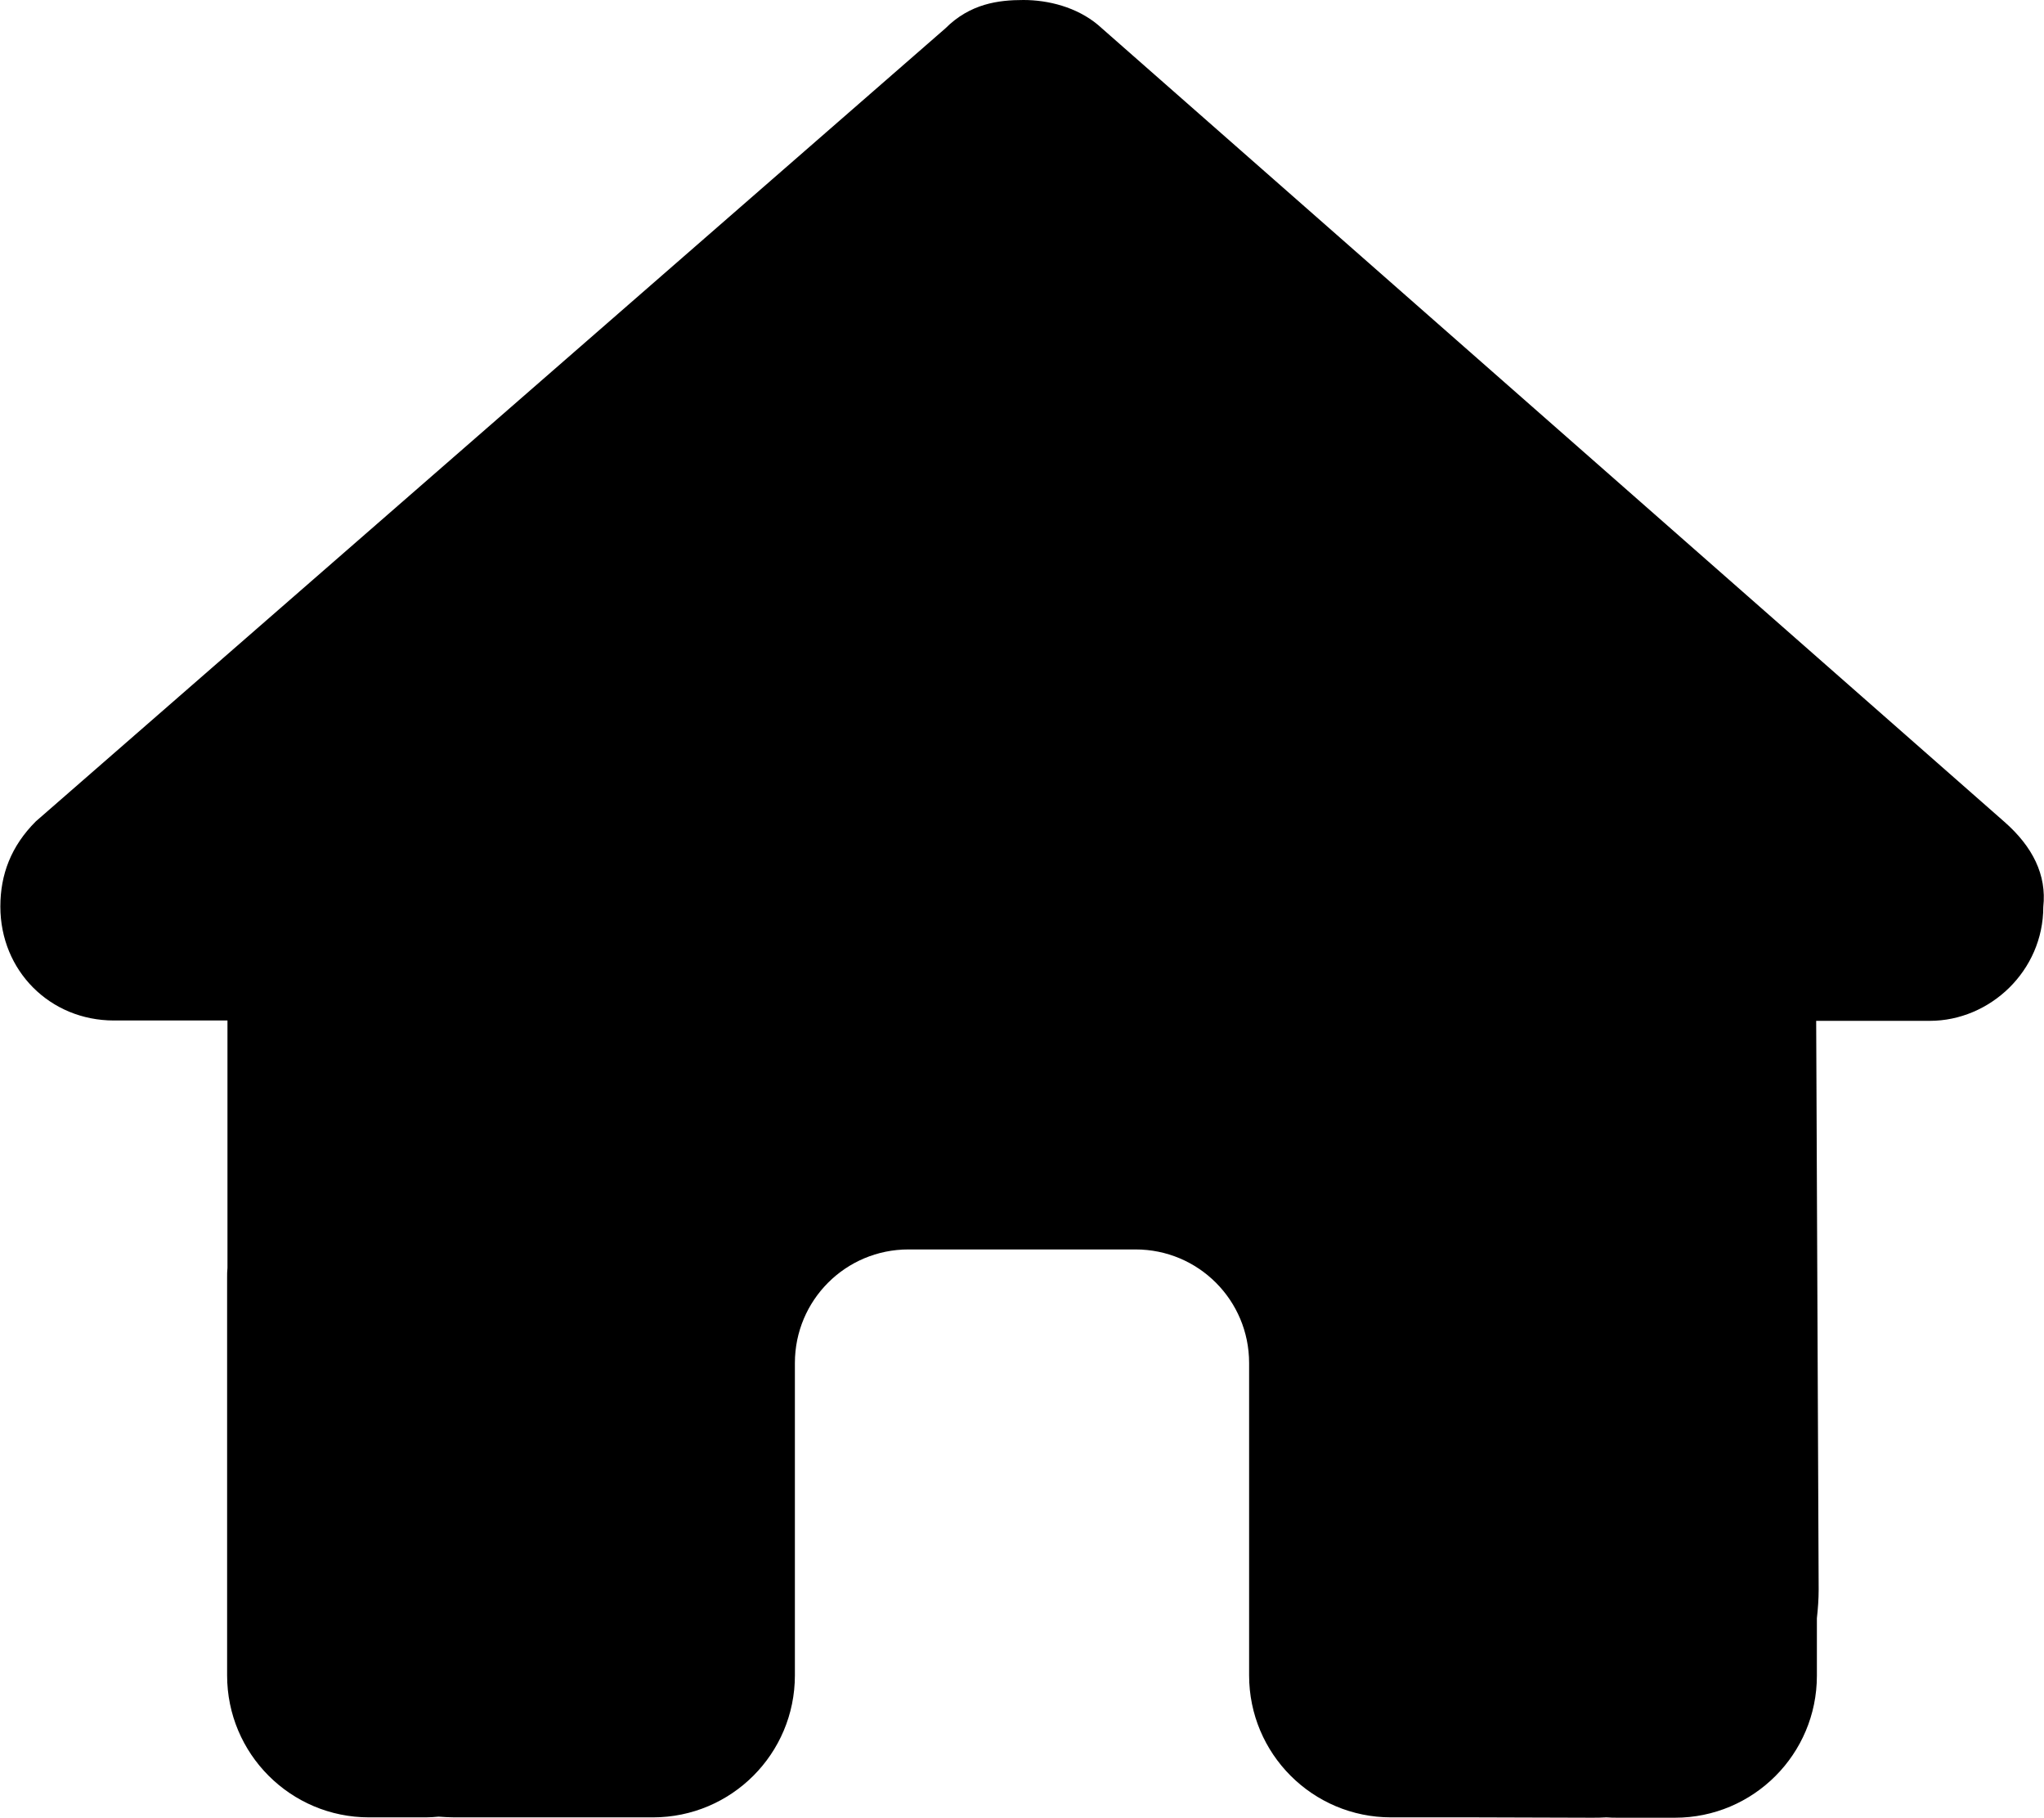
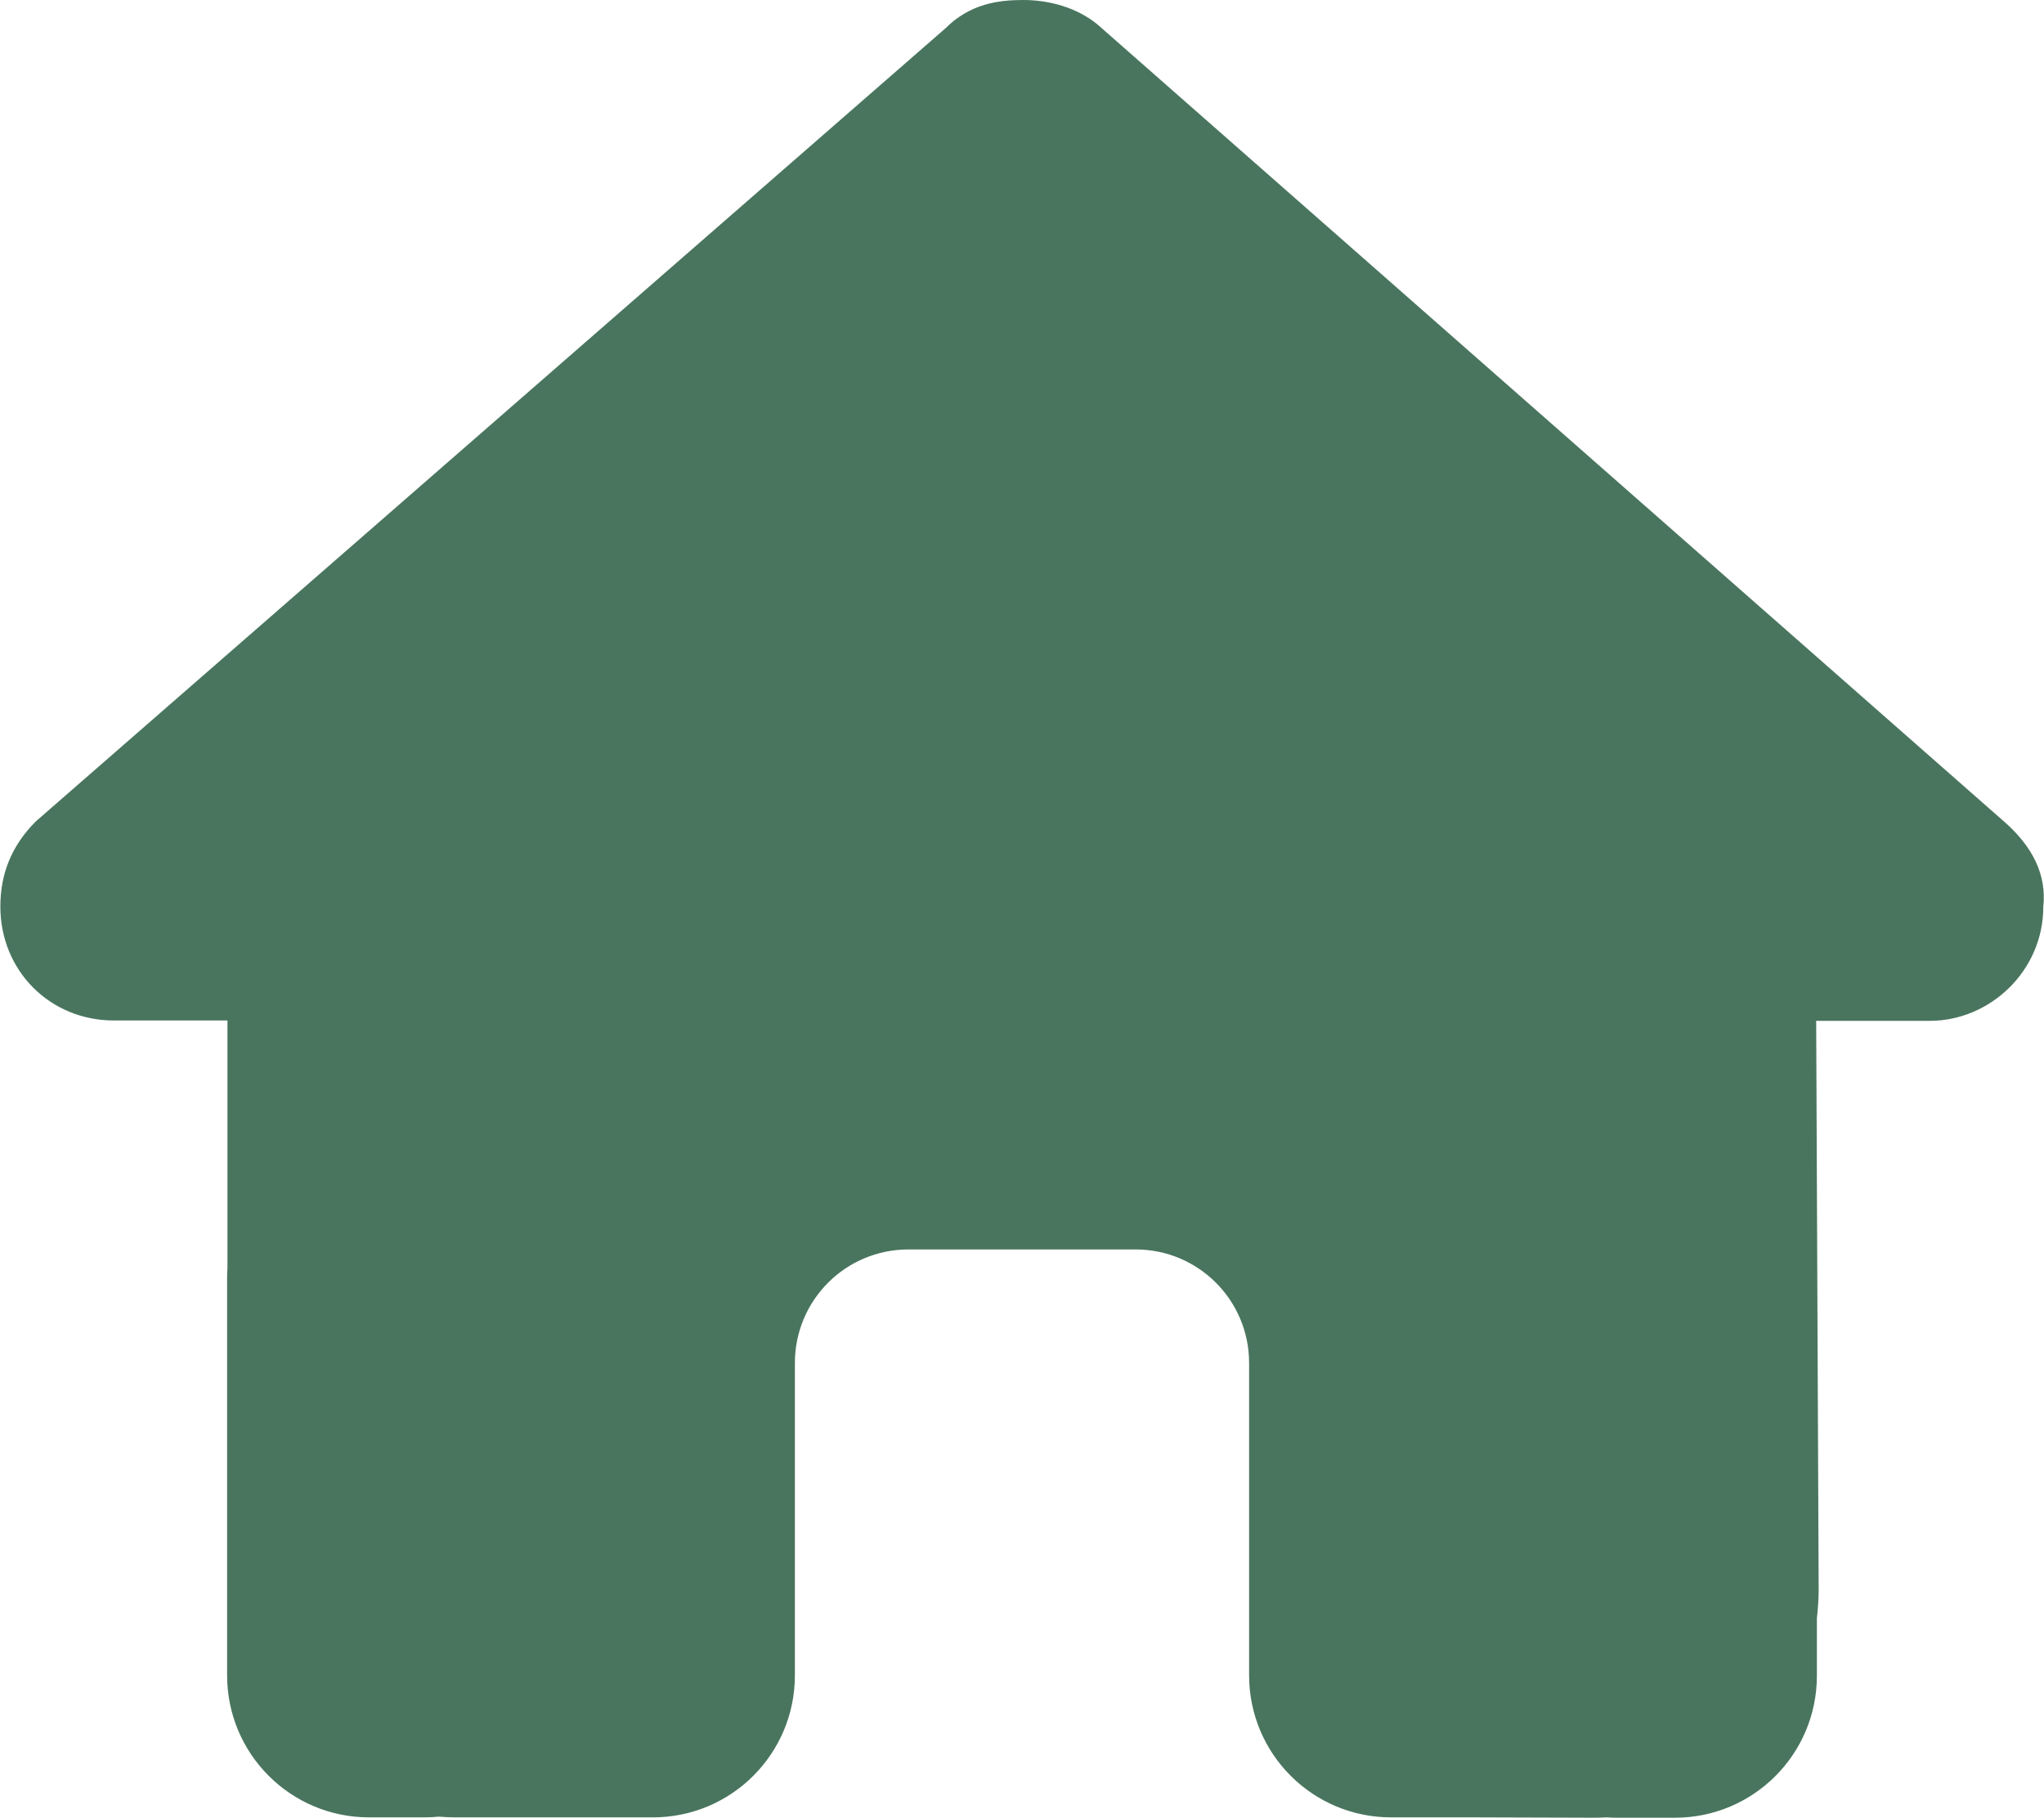
<svg xmlns="http://www.w3.org/2000/svg" viewBox="0 0 576 512">
-   <path fill="#000000" d="M575.8 255.5c0 18-15 32.1-32 32.1l-32 0 .7 160.2c0 2.7-.2 5.4-.5 8.1l0 16.2c0 22.1-17.9 40-40 40l-16 0c-1.1 0-2.2 0-3.3-.1c-1.4 .1-2.8 .1-4.2 .1L416 512l-24 0c-22.1 0-40-17.9-40-40l0-24 0-64c0-17.7-14.3-32-32-32l-64 0c-17.7 0-32 14.3-32 32l0 64 0 24c0 22.1-17.9 40-40 40l-24 0-31.9 0c-1.5 0-3-.1-4.5-.2c-1.2 .1-2.4 .2-3.6 .2l-16 0c-22.1 0-40-17.9-40-40l0-112c0-.9 0-1.9 .1-2.8l0-69.7-32 0c-18 0-32-14-32-32.1c0-9 3-17 10-24L266.4 8c7-7 15-8 22-8s15 2 21 7L564.8 231.5c8 7 12 15 11 24z" />
+   <path fill="#49755e" d="M575.8 255.5c0 18-15 32.1-32 32.1l-32 0 .7 160.2c0 2.7-.2 5.4-.5 8.1l0 16.2c0 22.1-17.9 40-40 40l-16 0c-1.1 0-2.2 0-3.3-.1c-1.4 .1-2.8 .1-4.2 .1L416 512l-24 0c-22.1 0-40-17.9-40-40l0-24 0-64c0-17.7-14.3-32-32-32l-64 0c-17.7 0-32 14.3-32 32l0 64 0 24c0 22.1-17.9 40-40 40l-24 0-31.9 0c-1.5 0-3-.1-4.5-.2c-1.2 .1-2.4 .2-3.6 .2l-16 0c-22.1 0-40-17.9-40-40l0-112c0-.9 0-1.9 .1-2.8l0-69.7-32 0c-18 0-32-14-32-32.1c0-9 3-17 10-24L266.4 8c7-7 15-8 22-8s15 2 21 7L564.8 231.5c8 7 12 15 11 24z" />
</svg>
